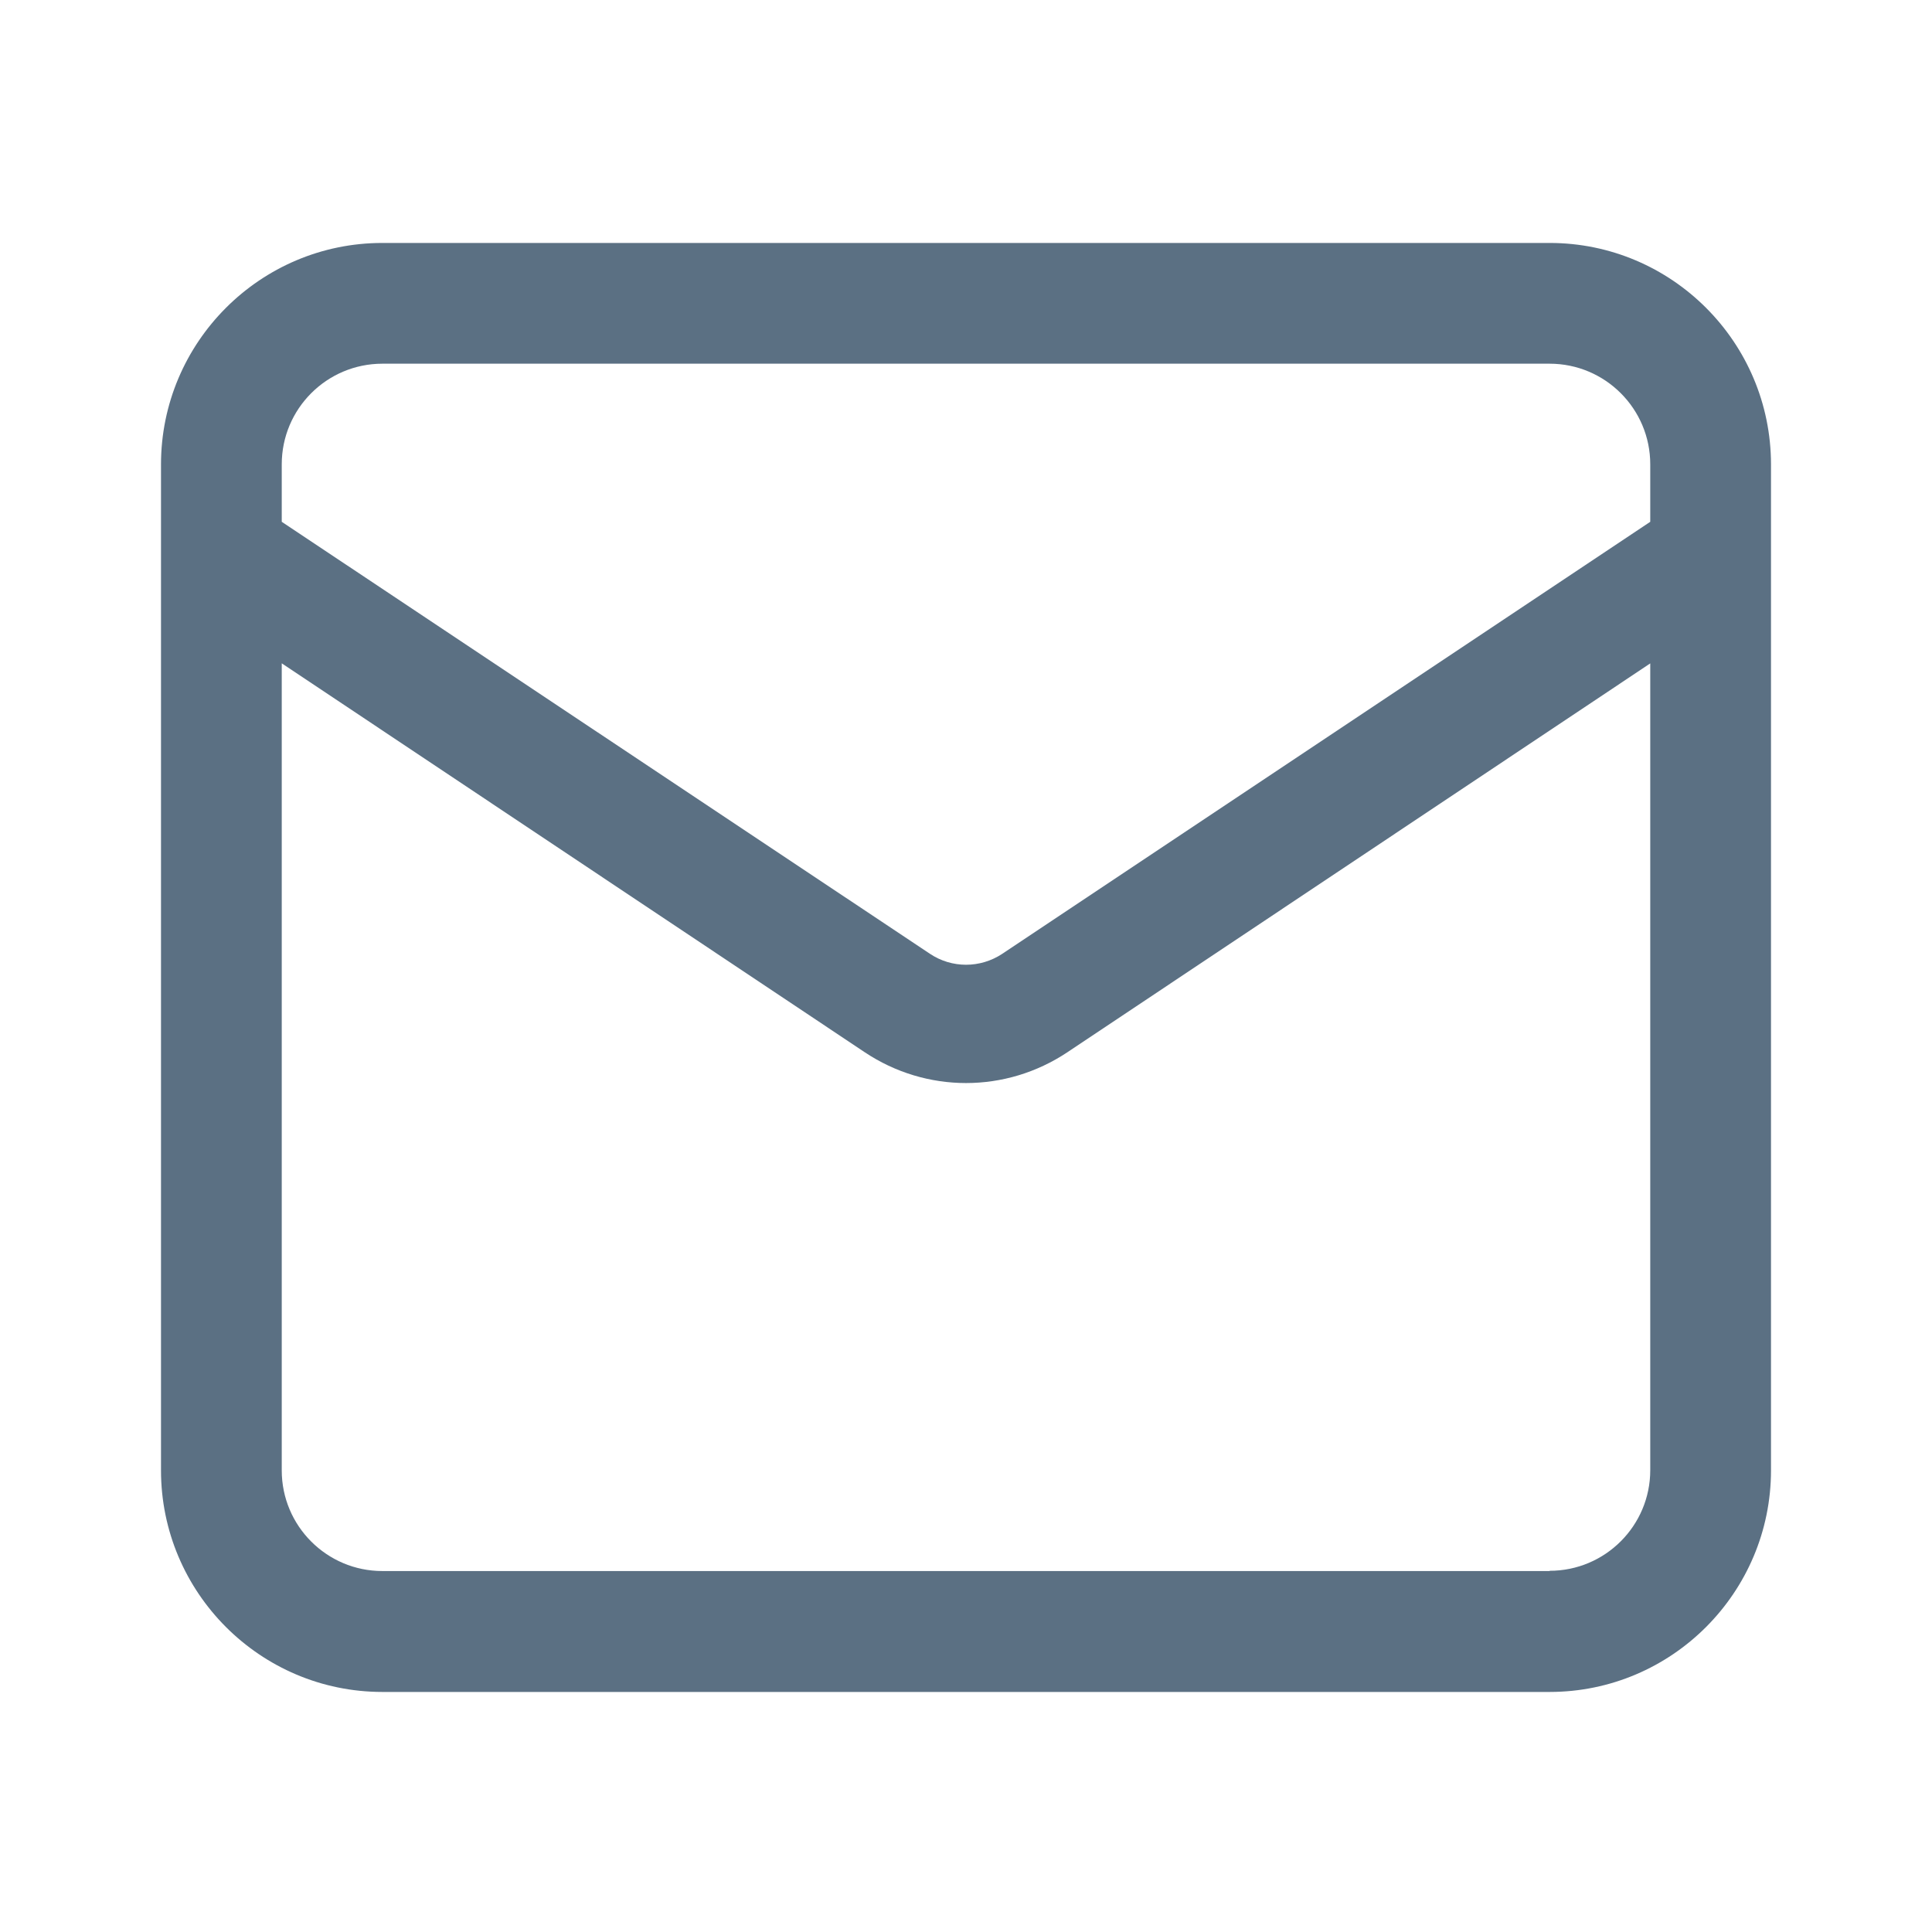
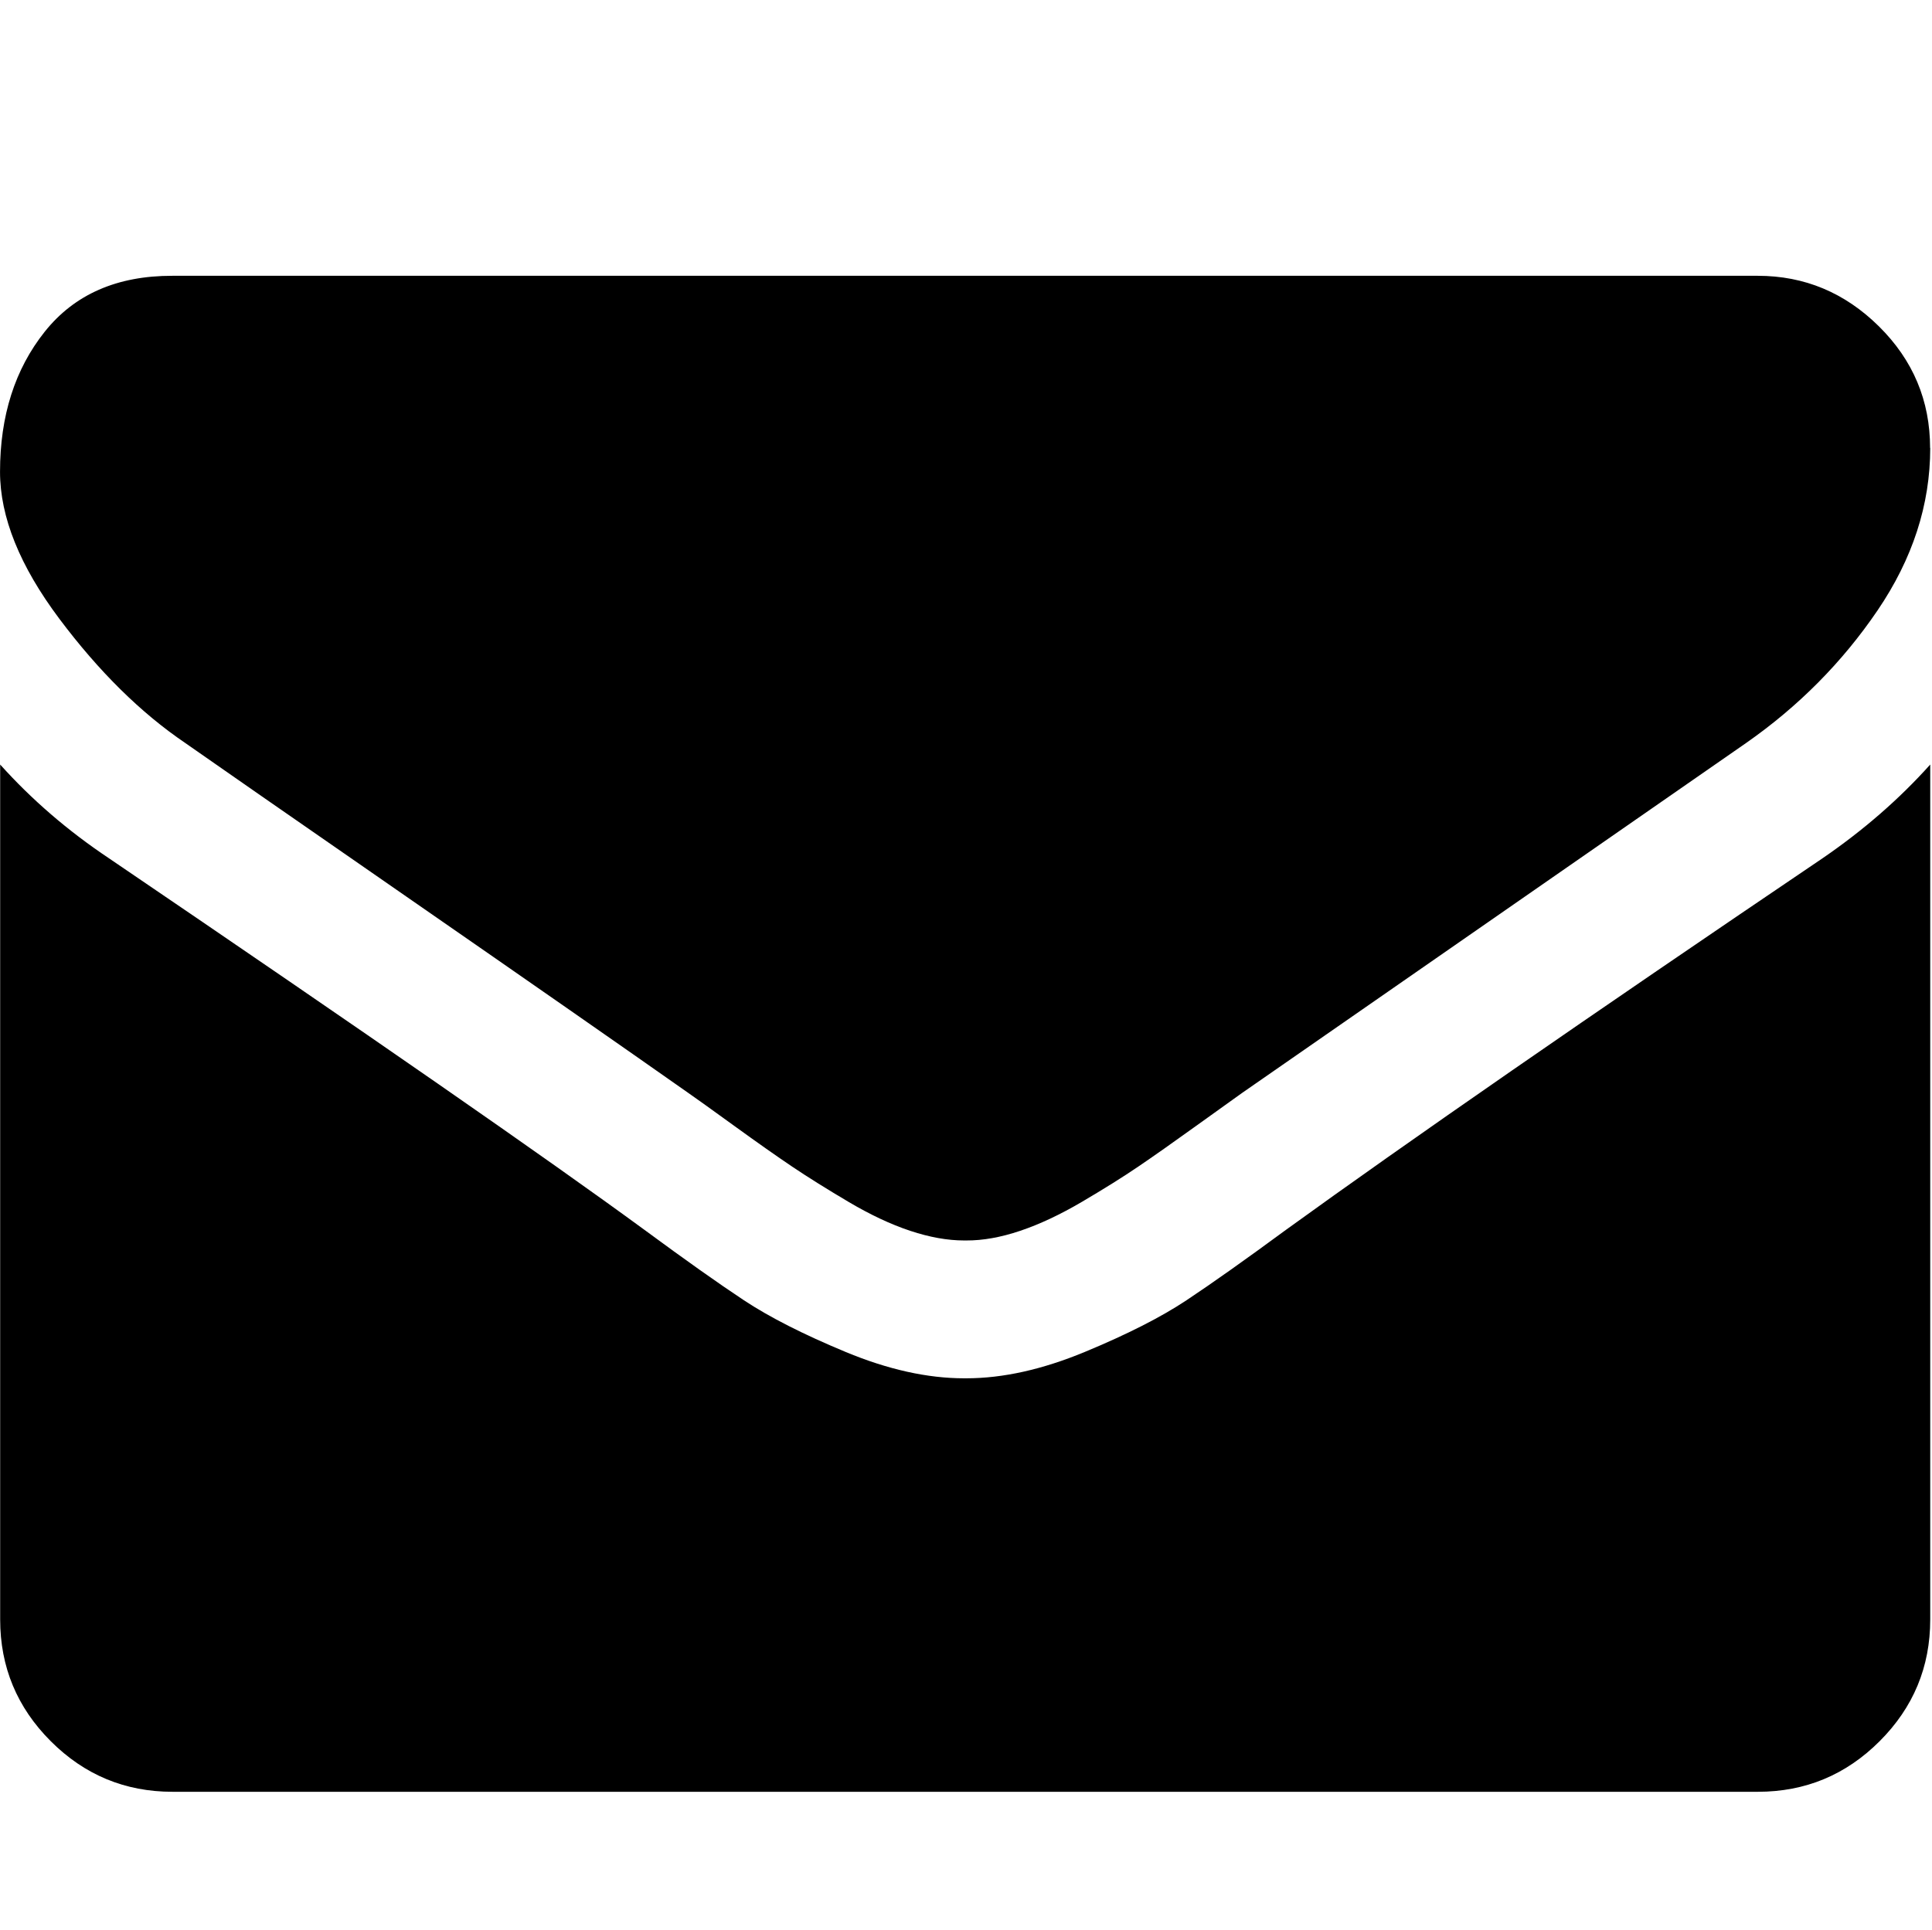
- <svg xmlns="http://www.w3.org/2000/svg" role="img" viewBox="0 0 24 24" aria-labelledby="addIconTitle" stroke-width="0" stroke-linecap="square" stroke-linejoin="miter" fill="#5b7083">
-   <g>
-     <path d="M19.25 3.018H4.75C3.233 3.018 2 4.252 2 5.77v12.495c0 1.518 1.233 2.753 2.75 2.753h14.5c1.517 0 2.75-1.235 2.75-2.753V5.77c0-1.518-1.233-2.752-2.75-2.752zm-14.5 1.5h14.5c.69 0 1.25.56 1.25 1.25v.714l-8.05 5.367c-.273.18-.626.182-.9-.002L3.5 6.482v-.714c0-.69.56-1.25 1.25-1.25zm14.5 14.998H4.75c-.69 0-1.25-.56-1.25-1.25V8.24l7.24 4.83c.383.256.822.384 1.26.384.44 0 .877-.128 1.26-.383l7.24-4.83v10.022c0 .69-.56 1.25-1.25 1.25z" />
-   </g>
+ <svg xmlns="http://www.w3.org/2000/svg" class="svg-icon" style="width: 1.001em; height: 1em;vertical-align: middle;fill: currentColor;overflow: hidden;" viewBox="0 0 1025 1024" version="1.1">
+   <path d="M1024.073 405.723l0 453.705q0 37.742-26.843 64.585t-64.585 26.843l-841.143 0q-37.742 0-64.585-26.843t-26.843-64.585l0-453.705q25.161 28.014 57.71 49.737 206.848 140.581 284.014 197.12 32.549 23.991 52.882 37.449t53.979 27.429 62.83 13.97l1.17 0q29.111 0 62.83-13.97t53.979-27.429 52.882-37.449q97.134-70.29 284.599-197.12 32.549-22.309 57.125-49.737zM1024.073 237.714q0 45.129-28.014 86.309t-69.705 70.29q-214.821 149.138-267.41 185.71-5.705 4.023-24.283 17.408t-30.866 21.723-29.696 18.578-32.841 15.433-28.599 5.12l-1.17 0q-13.166 0-28.599-5.12t-32.841-15.433-29.696-18.578-30.866-21.723-24.283-17.408q-52.005-36.571-149.723-104.302t-117.175-81.408q-35.401-23.991-66.853-65.975t-31.451-77.97q0-44.544 23.698-74.313t67.73-29.696l841.143 0q37.157 0 64.293 26.843t27.136 64.585z" />
</svg>
